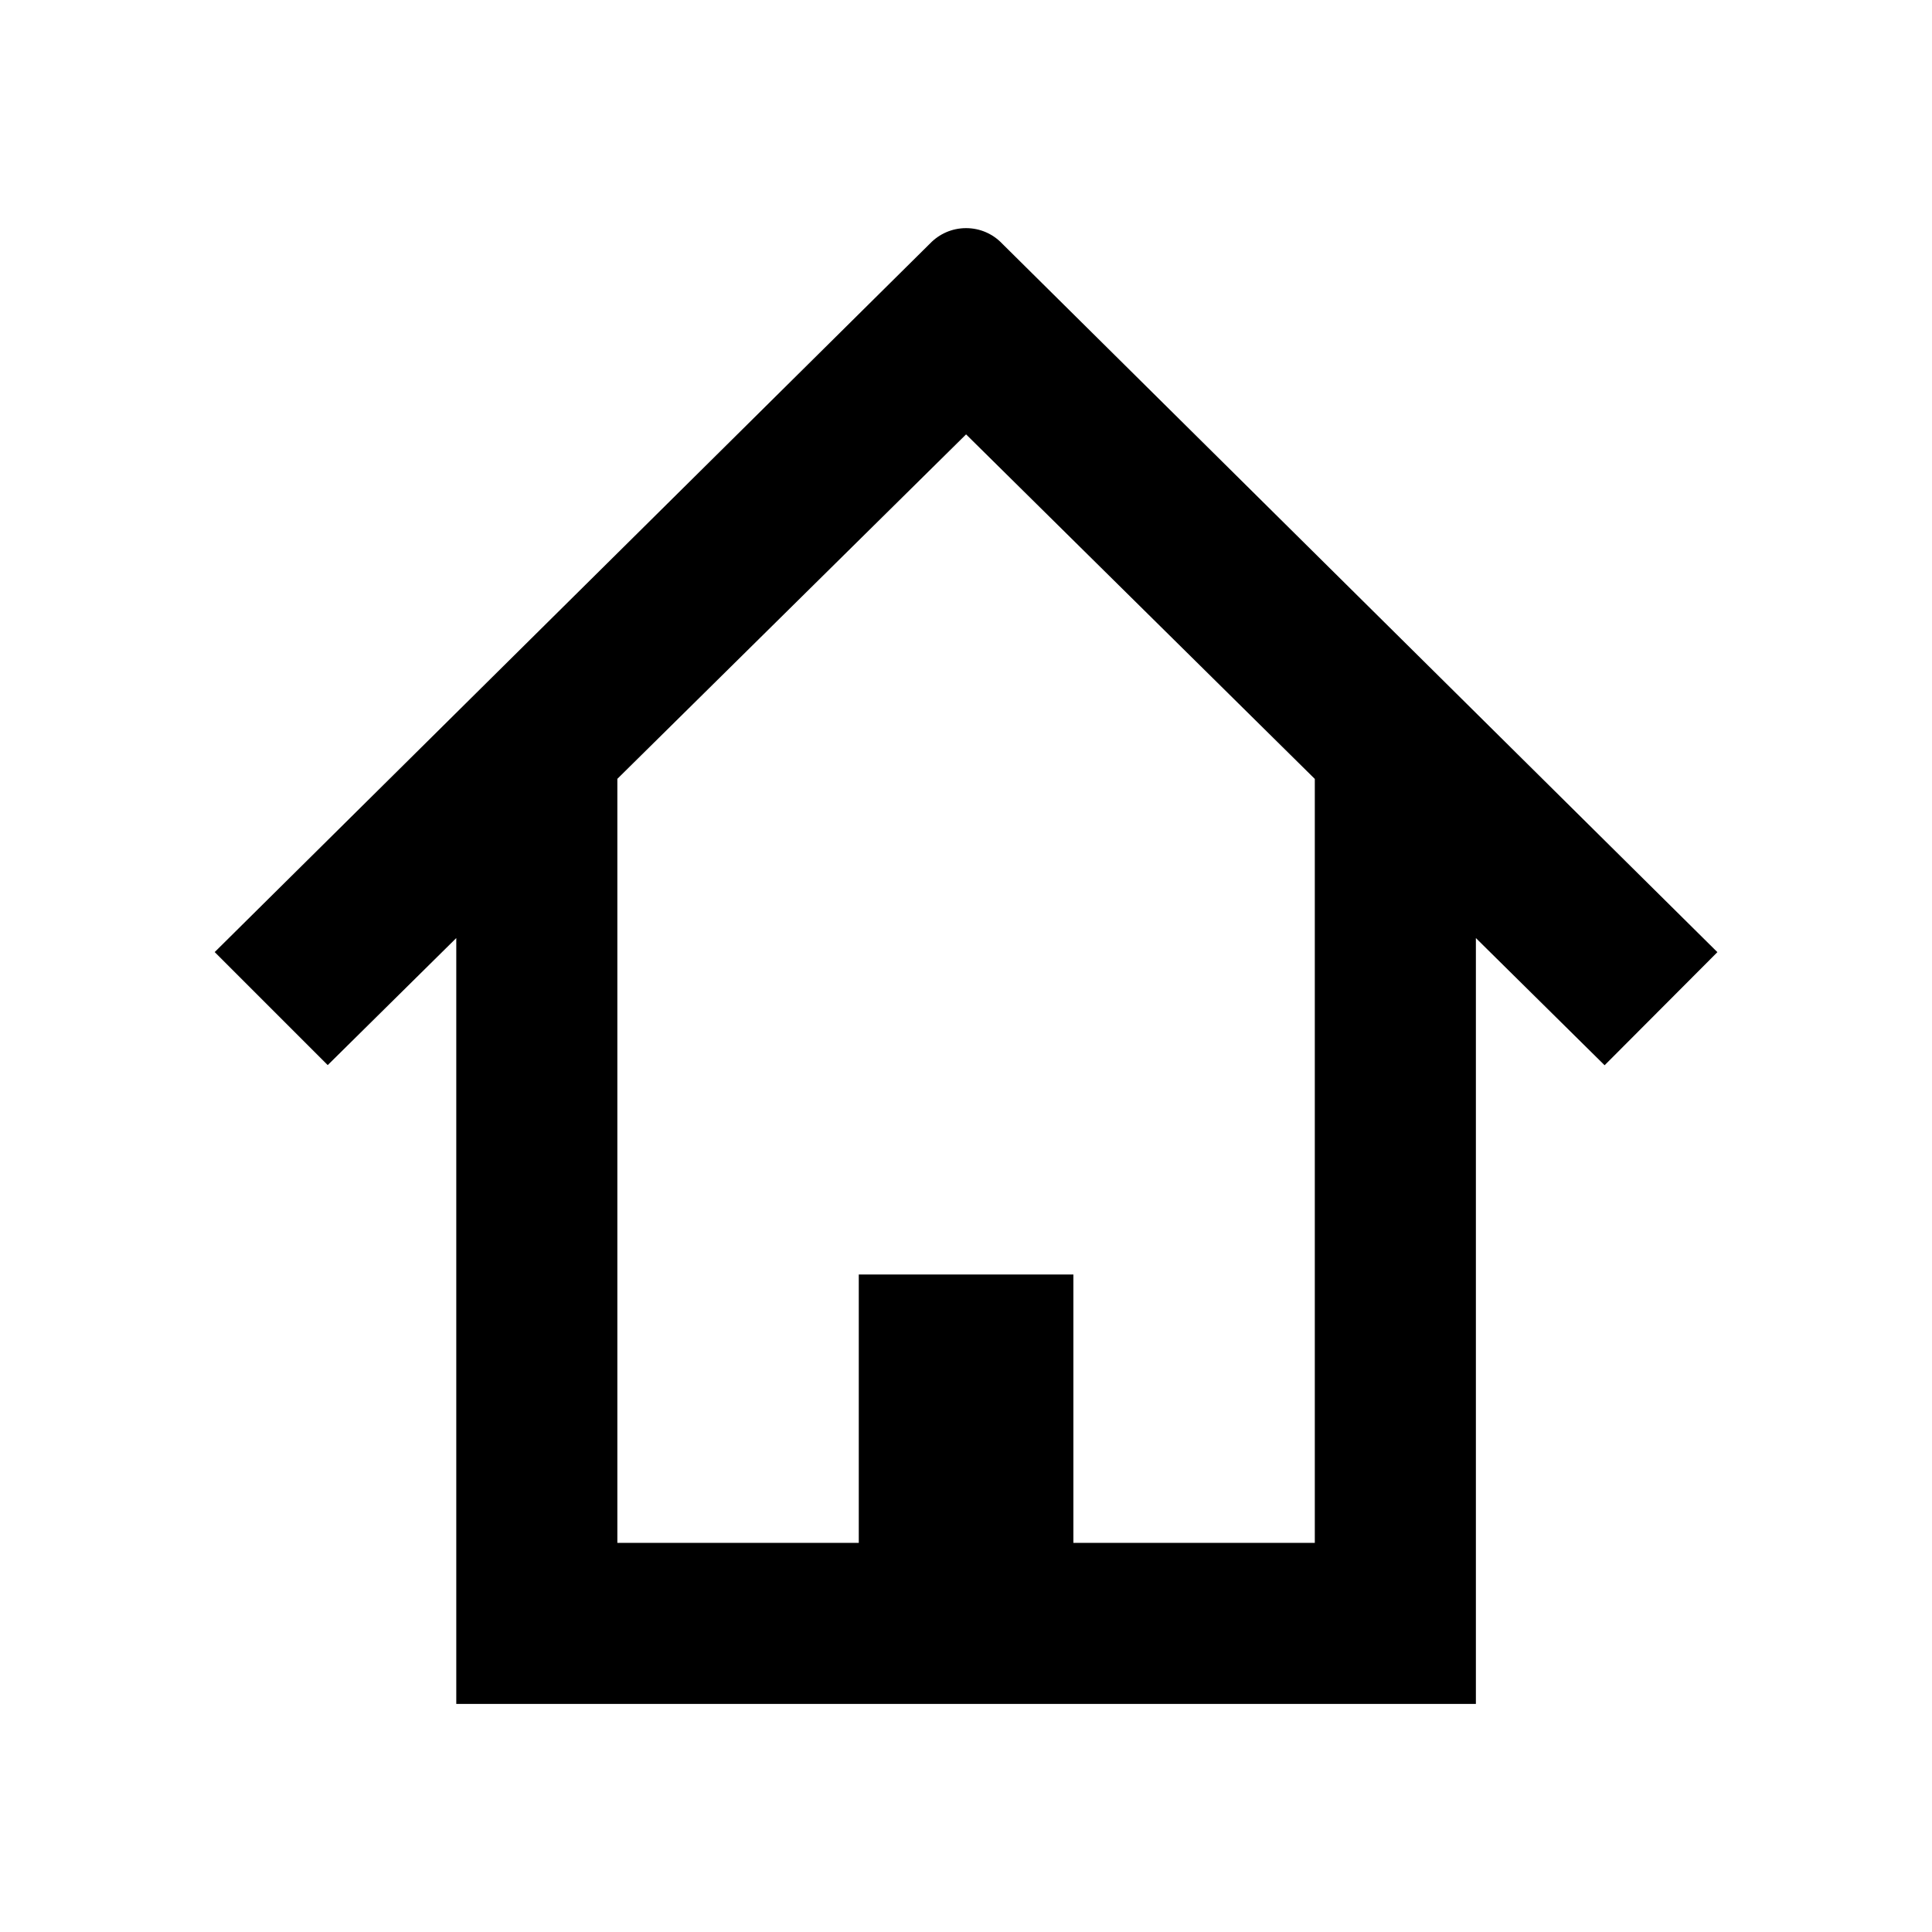
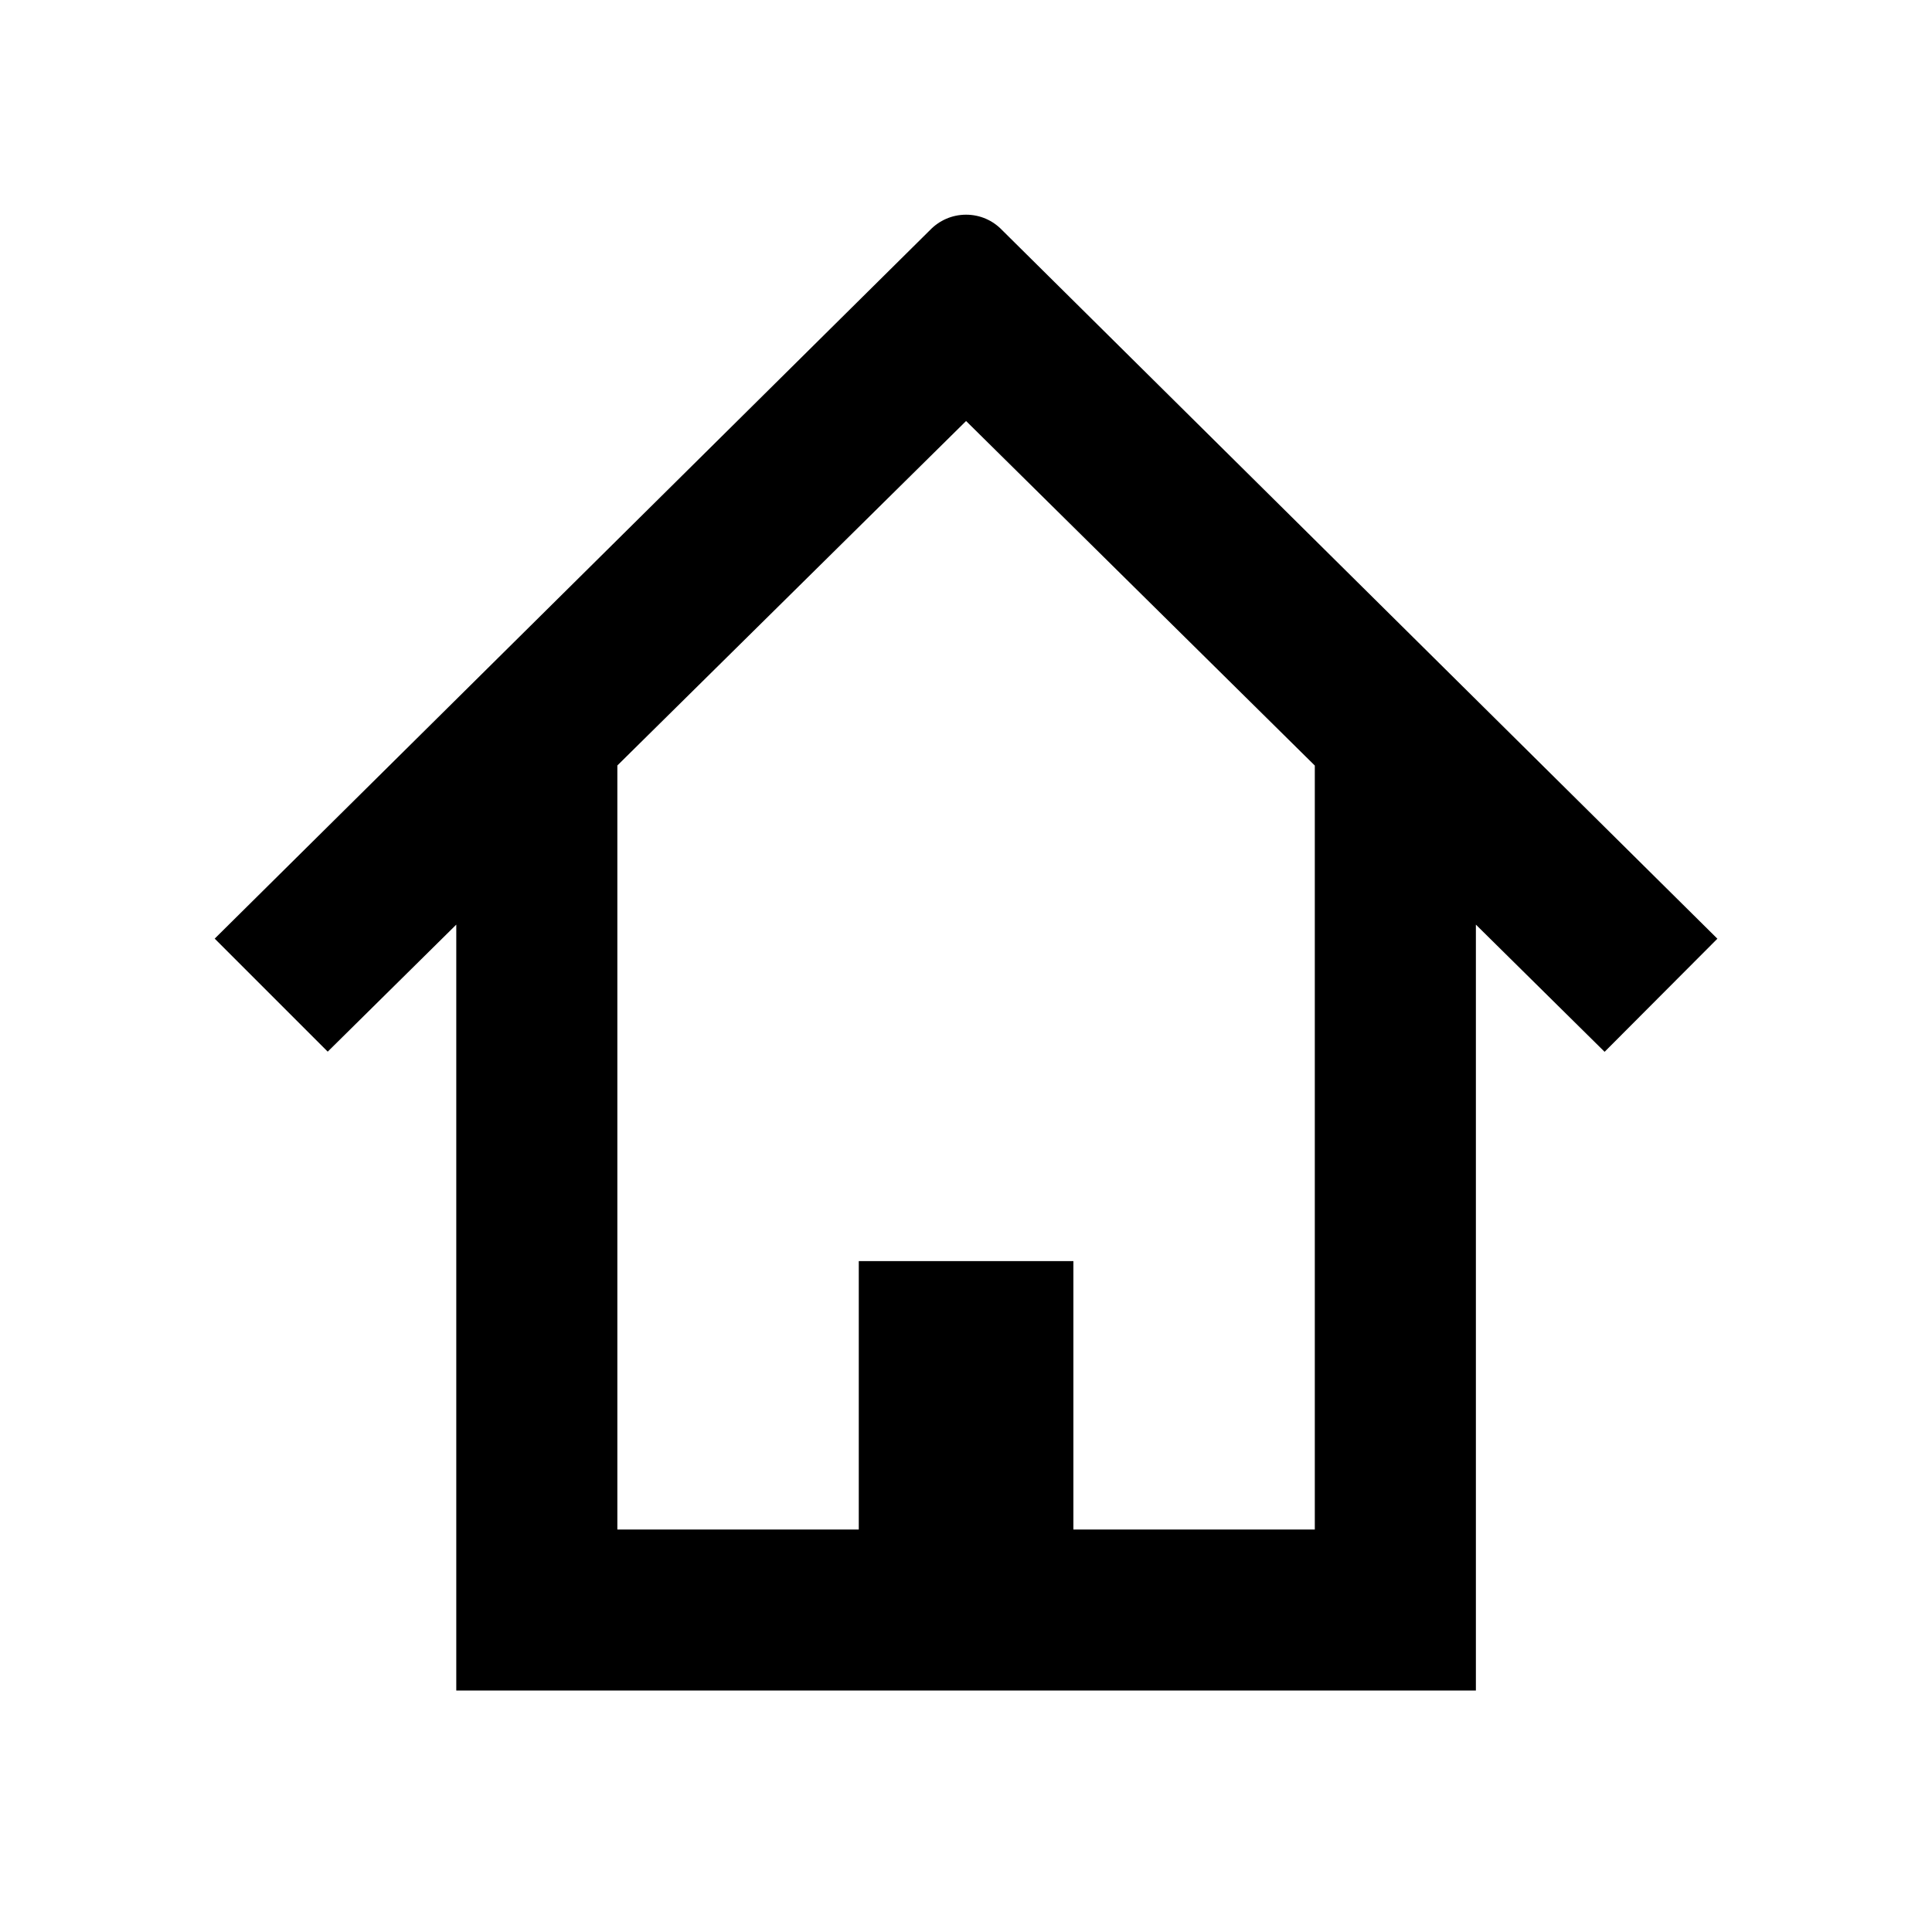
<svg xmlns="http://www.w3.org/2000/svg" version="1.1" width="24" height="24" viewBox="0 0 24 24">
-   <path d="M19.932 13.232l-1.598-1.579v9.514h-12.666v-9.514l-1.597 1.578-1.404-1.404 8.887-8.803c0.113-0.117 0.271-0.19 0.447-0.19s0.334 0.073 0.446 0.19l8.887 8.804c-0.081 0.081-1.401 1.405-1.401 1.405zM12.001 5.396l-4.332 4.279v9.491h2.999v-3.334h2.666v3.334h2.999v-9.49z" />
+   <path d="M19.932 13.065l-1.598-1.579v9.514h-12.666v-9.514l-1.597 1.578-1.404-1.404 8.887-8.803c0.113-0.117 0.271-0.19 0.447-0.19s0.334 0.073 0.446 0.19l8.887 8.804c-0.081 0.081-1.401 1.405-1.401 1.405zM12.001 5.23l-4.332 4.279v9.491h2.999v-3.334h2.666v3.334h2.999v-9.49z" />
</svg>
